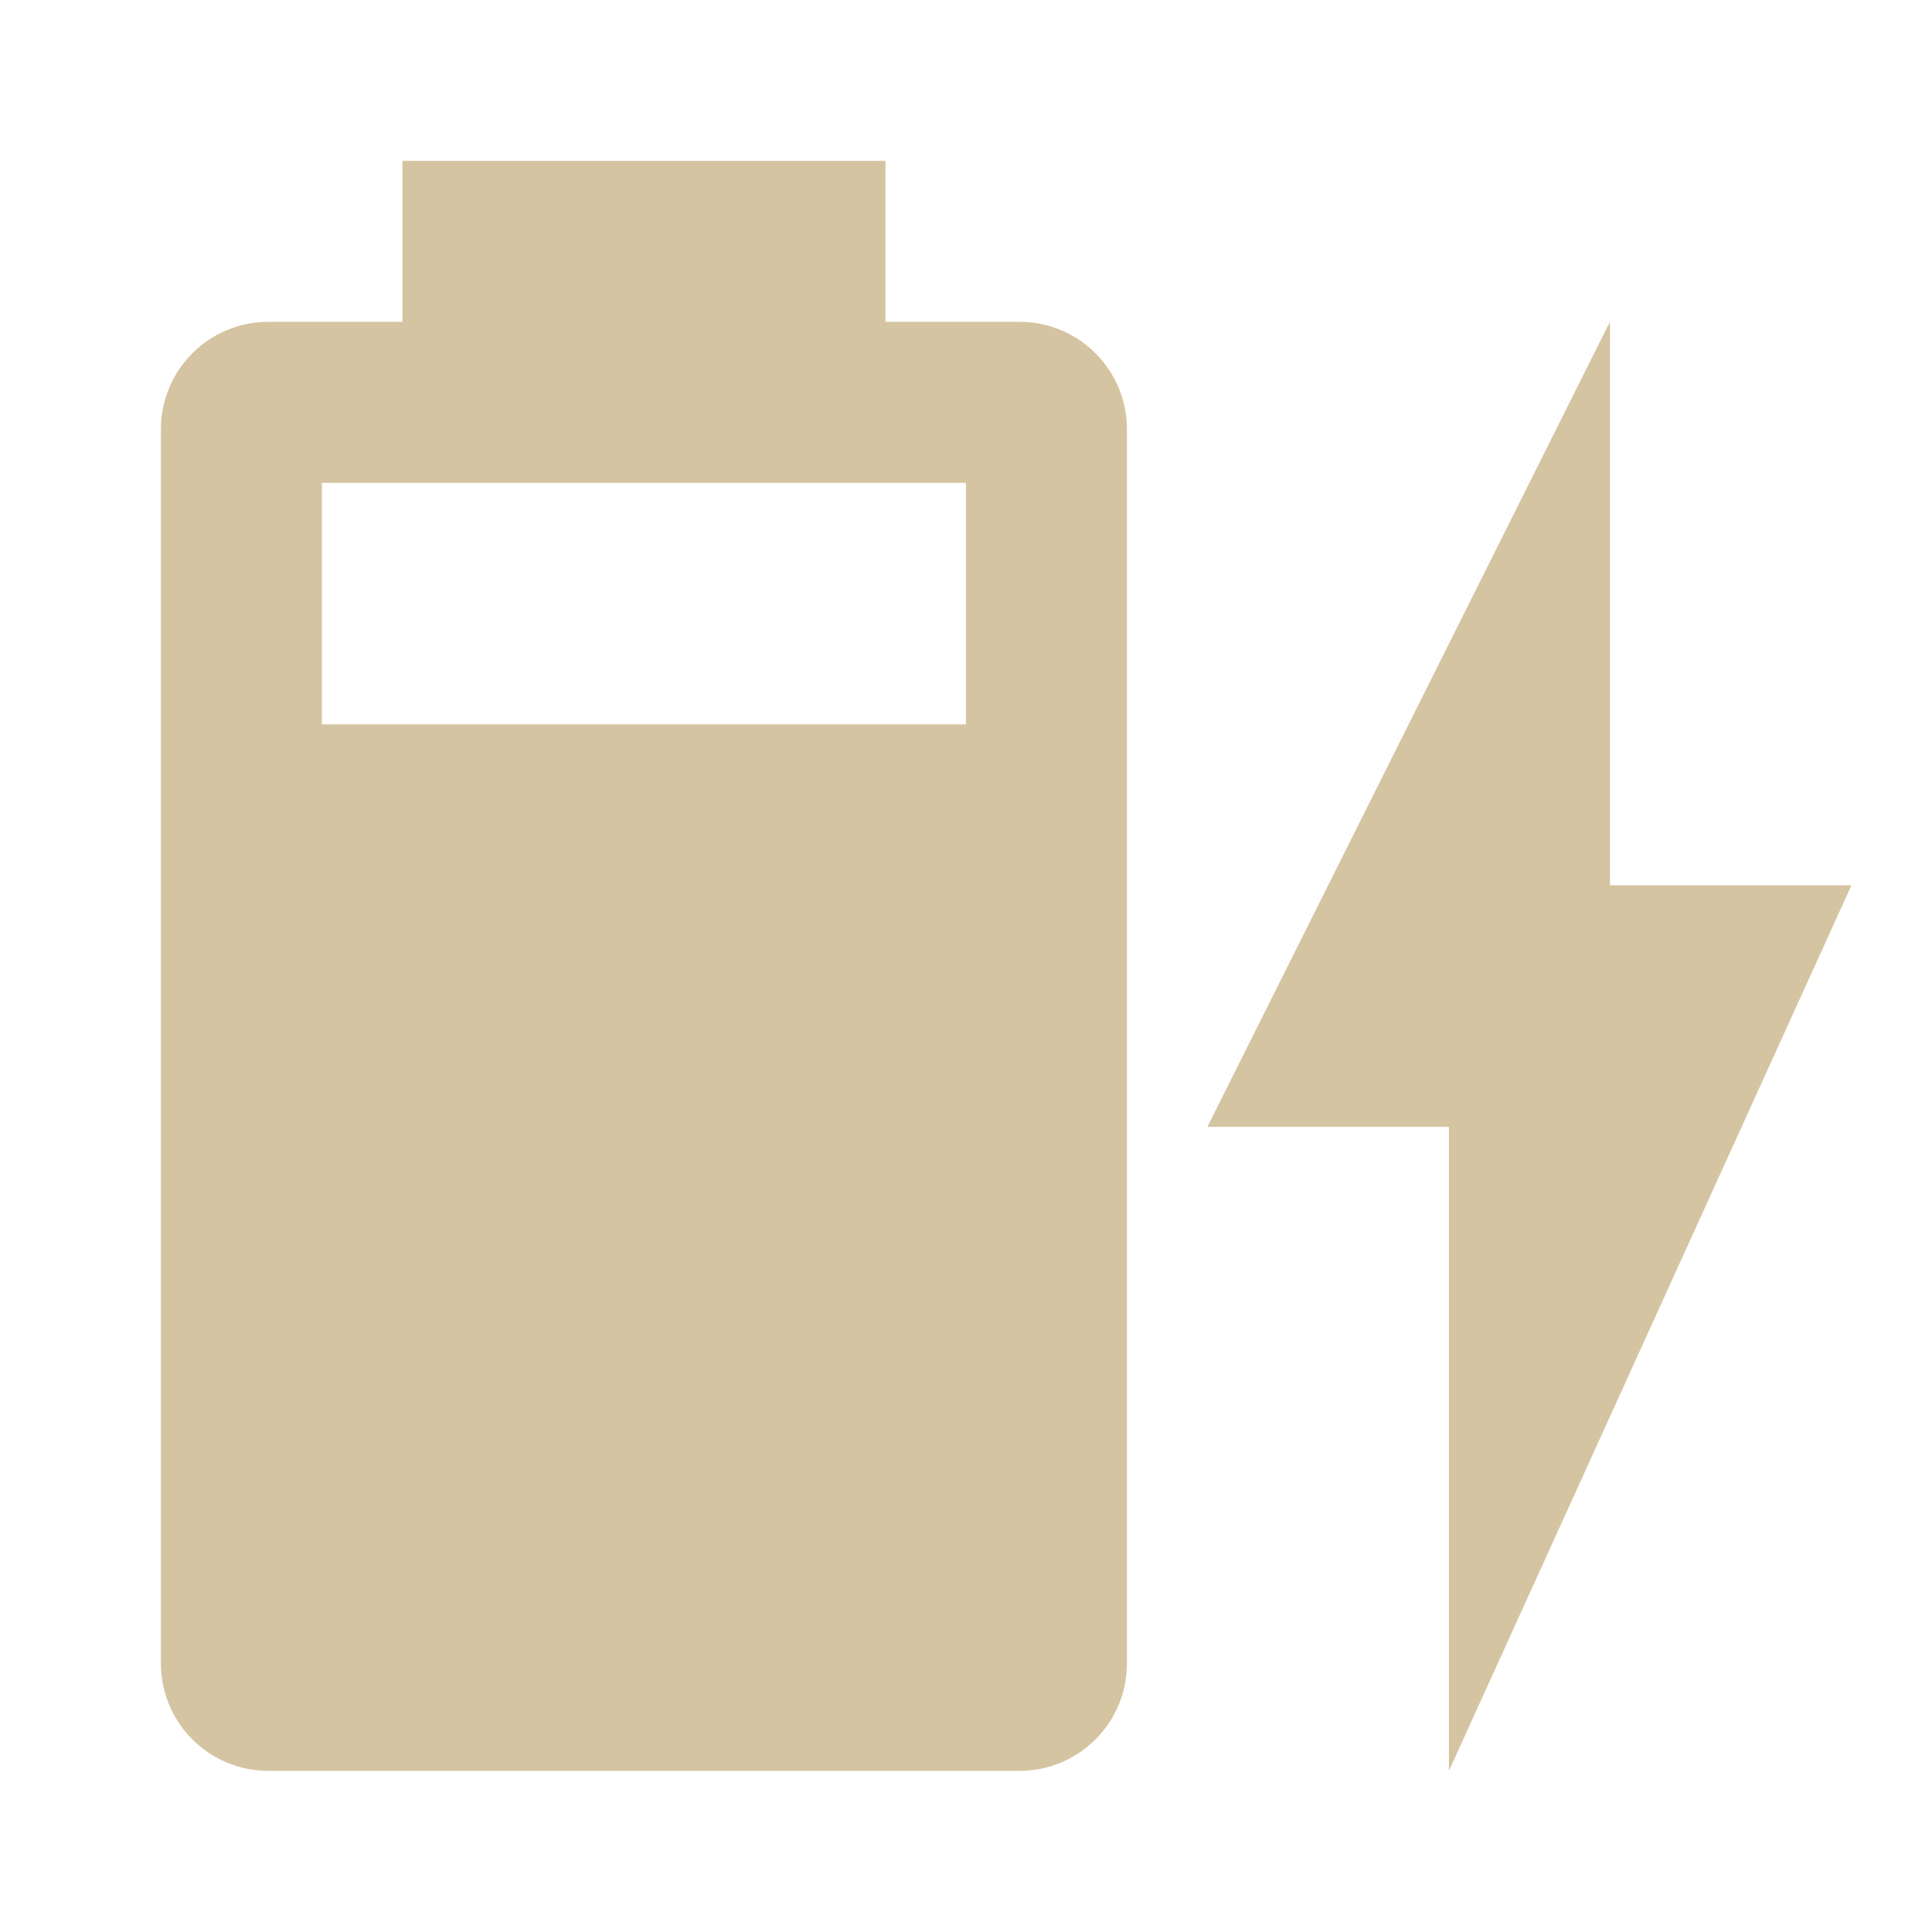
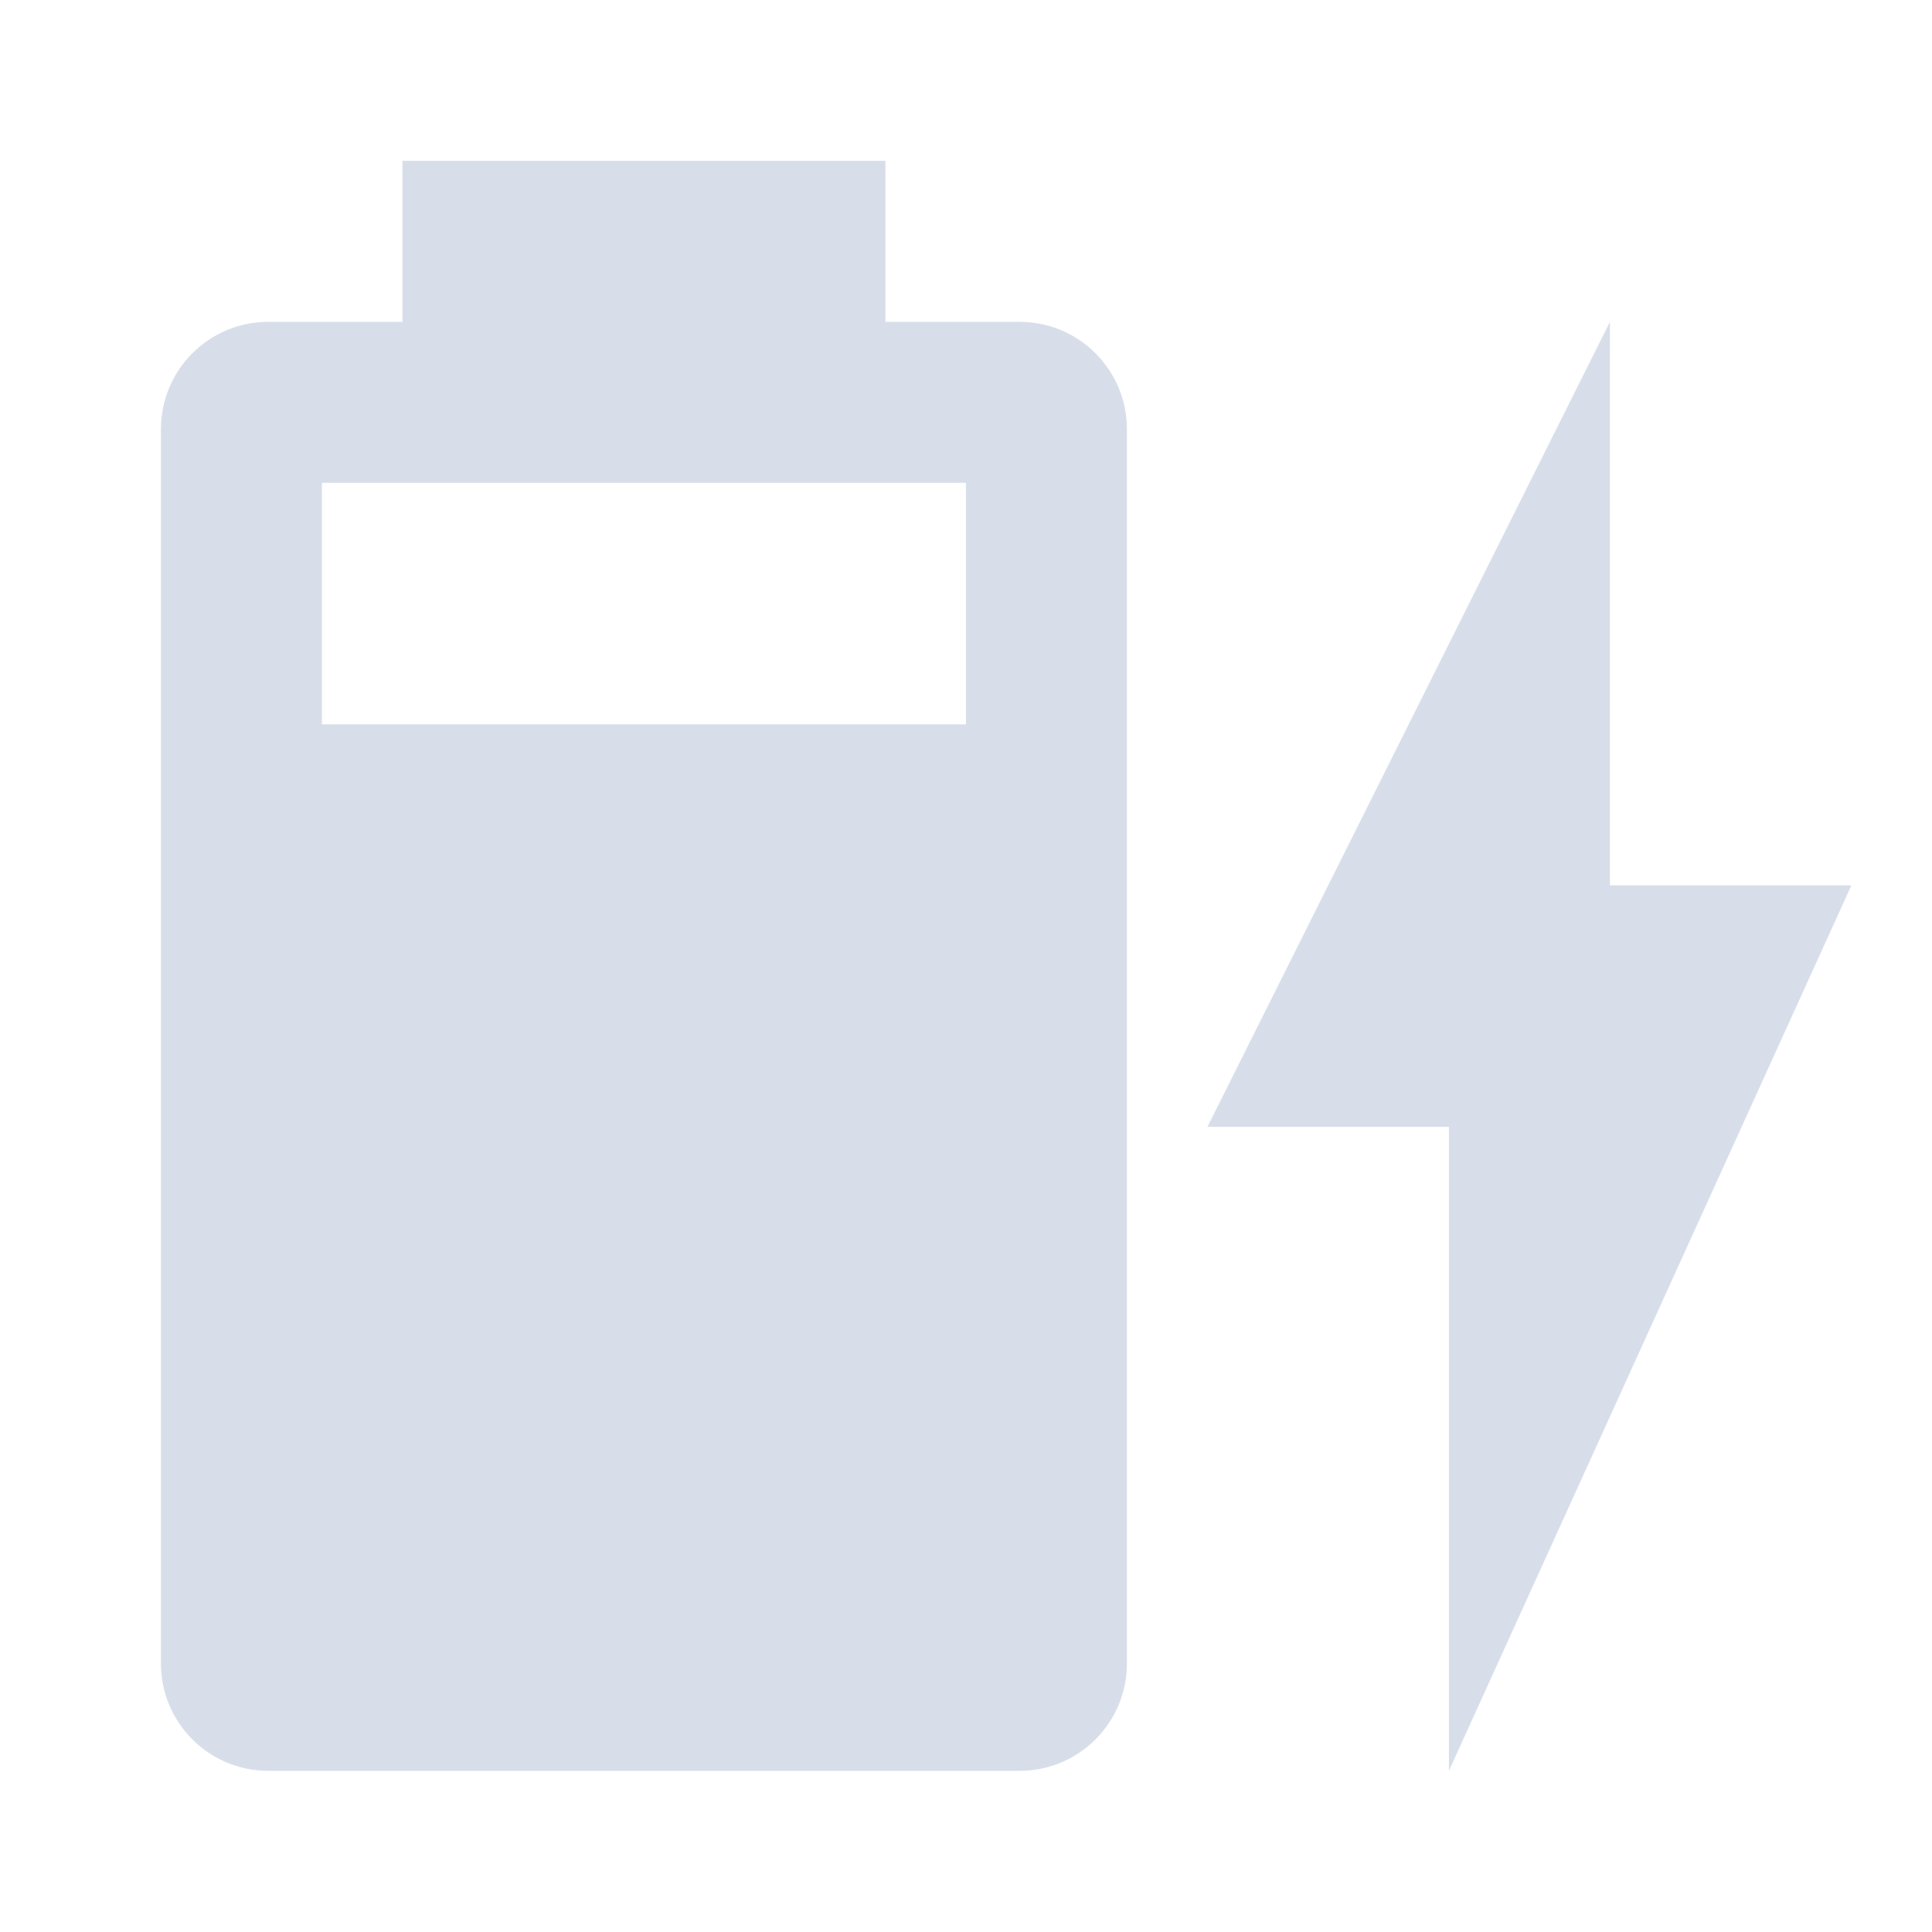
<svg xmlns="http://www.w3.org/2000/svg" version="1.1" baseProfile="full" width="240" height="240" viewBox="0 0 24.00 24.00" enable-background="new 0 0 24.00 24.00" xml:space="preserve">
-   <path fill="#d5c4a1" fill-opacity="1" stroke-width="0.2" stroke-linejoin="round" d="M 22.999,10.998L 19.999,10.998L 19.999,3.998L 14.999,13.998L 17.999,13.998L 17.999,21.998M 11.999,8.998L 3.999,8.998L 3.999,5.998L 11.999,5.998M 12.666,3.998L 10.999,3.998L 10.999,1.998L 4.999,1.998L 4.999,3.998L 3.332,3.998C 2.596,3.998 1.999,4.595 1.999,5.331L 1.999,20.665C 1.999,21.401 2.596,21.998 3.332,21.998L 12.666,21.998C 13.402,21.998 13.999,21.401 13.999,20.665L 13.999,5.331C 13.999,4.595 13.402,3.998 12.666,3.998 Z " />
+   <path fill="#d8dee9" fill-opacity="1" stroke-width="0.2" stroke-linejoin="round" d="M 22.999,10.998L 19.999,10.998L 19.999,3.998L 14.999,13.998L 17.999,13.998L 17.999,21.998M 11.999,8.998L 3.999,8.998L 3.999,5.998L 11.999,5.998M 12.666,3.998L 10.999,3.998L 10.999,1.998L 4.999,1.998L 4.999,3.998L 3.332,3.998C 2.596,3.998 1.999,4.595 1.999,5.331L 1.999,20.665C 1.999,21.401 2.596,21.998 3.332,21.998L 12.666,21.998C 13.402,21.998 13.999,21.401 13.999,20.665L 13.999,5.331C 13.999,4.595 13.402,3.998 12.666,3.998 Z " />
</svg>
